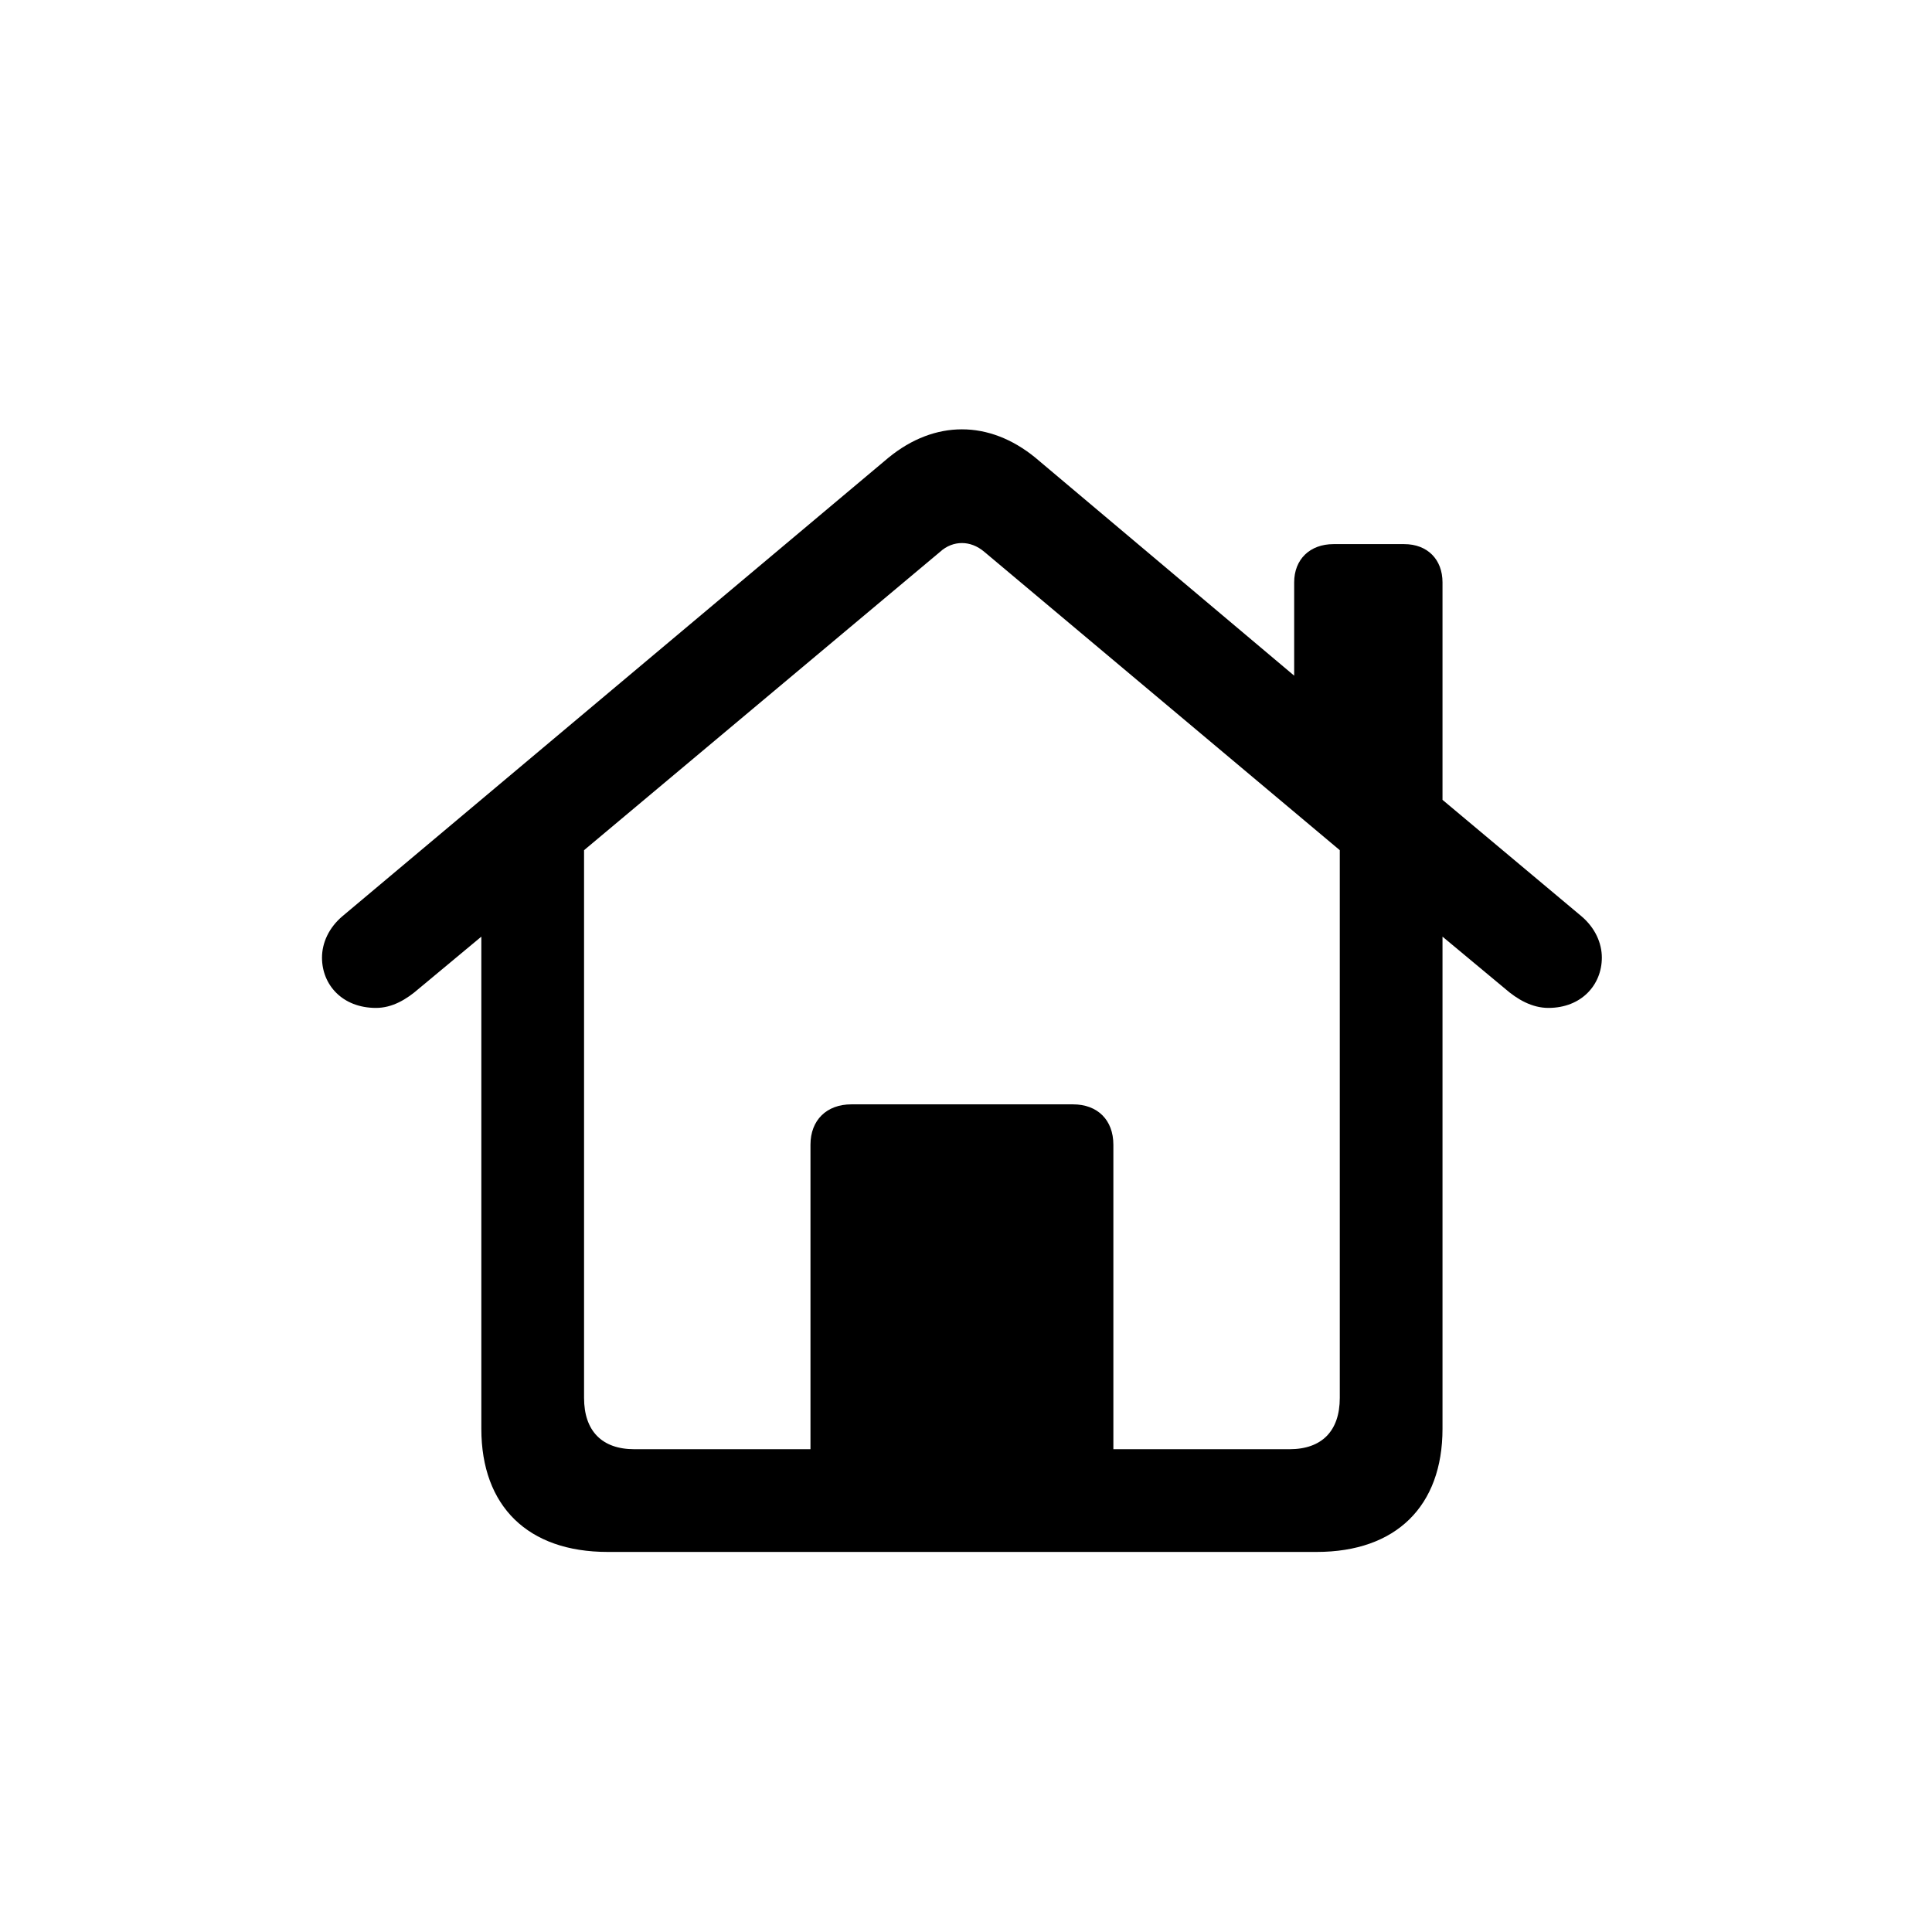
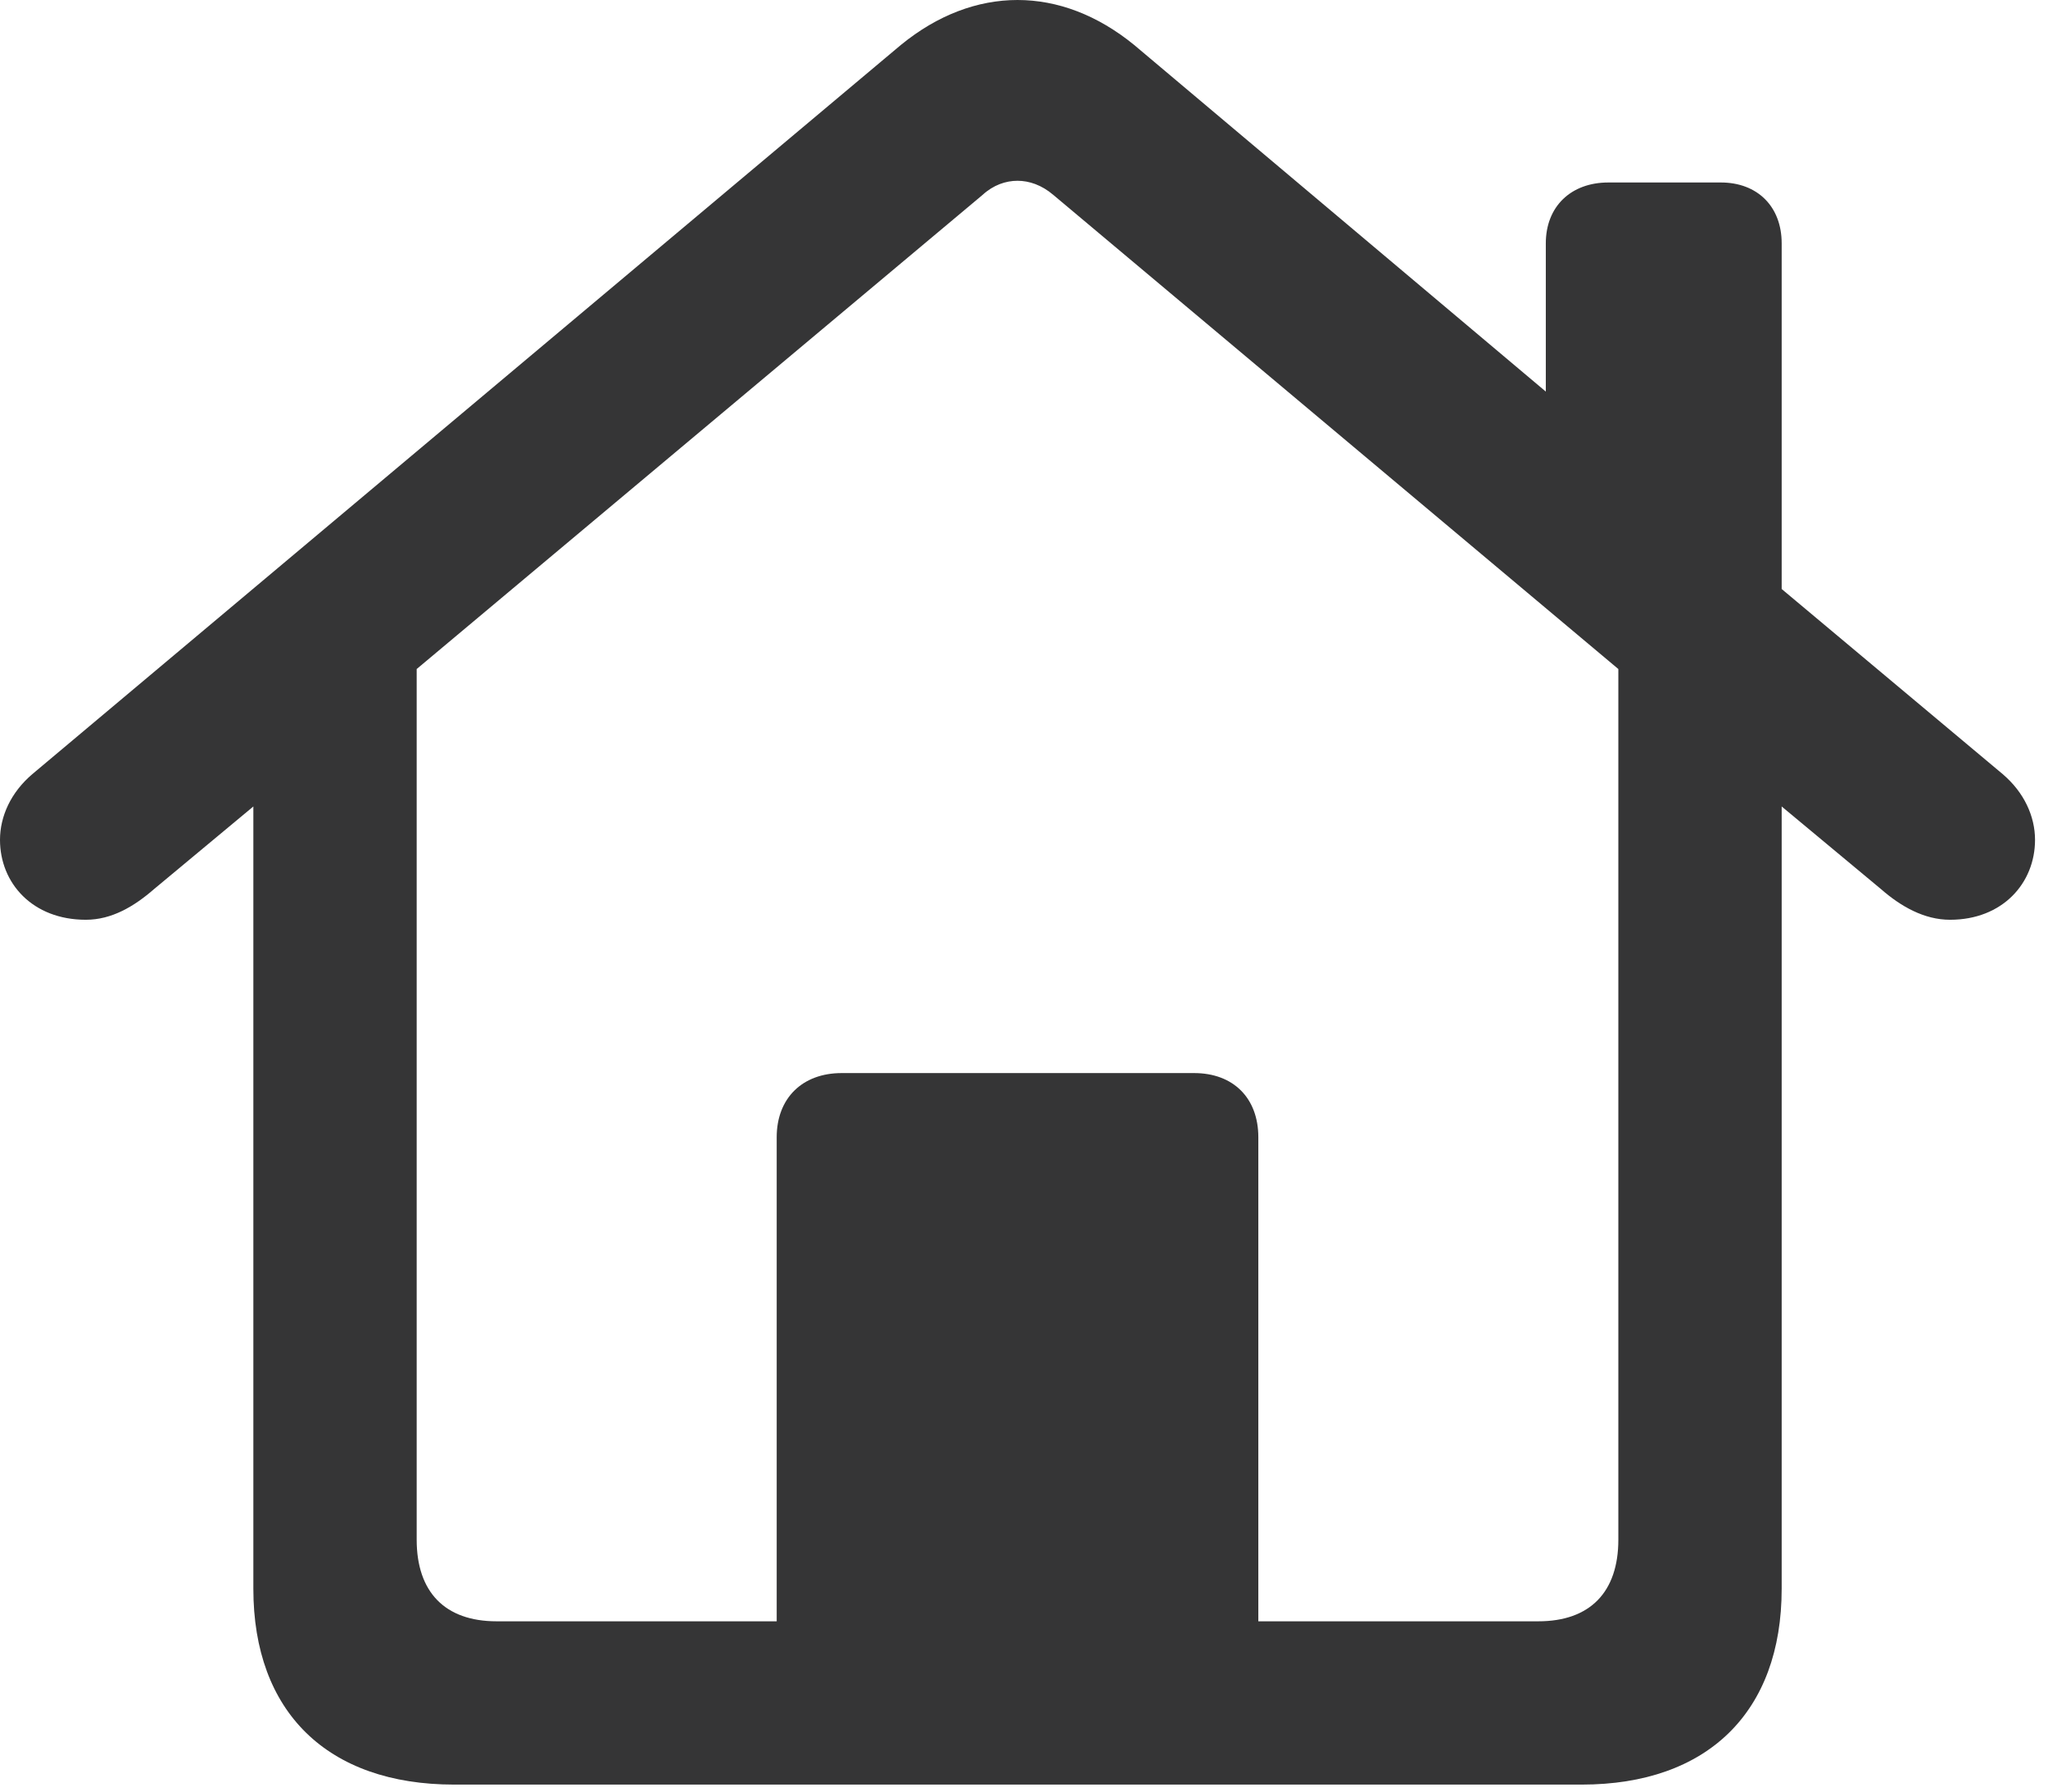
- <svg xmlns="http://www.w3.org/2000/svg" width="24" height="24" viewBox="0 0 36 36" fill="none">
-   <path d="M7.006 18.781C6.381 18.781 6 18.352 6 17.844C6 17.57 6.127 17.287 6.381 17.072L16.557 8.527C16.986 8.176 17.455 8 17.924 8C18.393 8 18.861 8.176 19.291 8.527L24.115 12.59V10.852C24.115 10.422 24.408 10.139 24.848 10.139H26.166C26.596 10.139 26.879 10.422 26.879 10.852V14.904L29.467 17.072C29.721 17.287 29.848 17.57 29.848 17.844C29.848 18.352 29.467 18.781 28.852 18.781C28.549 18.781 28.275 18.625 28.041 18.42L26.879 17.453V26.623C26.879 28.068 26.01 28.918 24.535 28.918H11.322C9.838 28.918 8.969 28.068 8.969 26.623V17.453L7.807 18.42C7.572 18.625 7.309 18.781 7.006 18.781ZM20.746 21.33V27.004H24.027C24.633 27.004 24.965 26.662 24.965 26.047V15.842L18.344 10.285C18.207 10.168 18.061 10.119 17.924 10.119C17.787 10.119 17.641 10.168 17.514 10.285L10.883 15.842V26.047C10.883 26.662 11.215 27.004 11.82 27.004H15.102V21.33C15.102 20.871 15.404 20.578 15.863 20.578H19.994C20.453 20.578 20.746 20.871 20.746 21.33Z" fill="currentColor" />
+ <svg xmlns="http://www.w3.org/2000/svg" width="24" height="21" viewBox="0 0 24 21" fill="none">
+   <path d="M1.006 10.781C0.381 10.781 0 10.352 0 9.844C0 9.57 0.127 9.287 0.381 9.072L10.557 0.527C10.986 0.176 11.455 0 11.924 0C12.393 0 12.861 0.176 13.291 0.527L18.115 4.59V2.852C18.115 2.422 18.408 2.139 18.848 2.139H20.166C20.596 2.139 20.879 2.422 20.879 2.852V6.904L23.467 9.072C23.721 9.287 23.848 9.57 23.848 9.844C23.848 10.352 23.467 10.781 22.852 10.781C22.549 10.781 22.275 10.625 22.041 10.42L20.879 9.453V18.623C20.879 20.068 20.01 20.918 18.535 20.918H5.322C3.838 20.918 2.969 20.068 2.969 18.623V9.453L1.807 10.42C1.572 10.625 1.309 10.781 1.006 10.781ZM14.746 13.33V19.004H18.027C18.633 19.004 18.965 18.662 18.965 18.047V7.842L12.344 2.285C12.207 2.168 12.06 2.119 11.924 2.119C11.787 2.119 11.641 2.168 11.514 2.285L4.883 7.842V18.047C4.883 18.662 5.215 19.004 5.82 19.004H9.102V13.33C9.102 12.871 9.404 12.578 9.863 12.578H13.994C14.453 12.578 14.746 12.871 14.746 13.33Z" fill="#353536" />
</svg>
